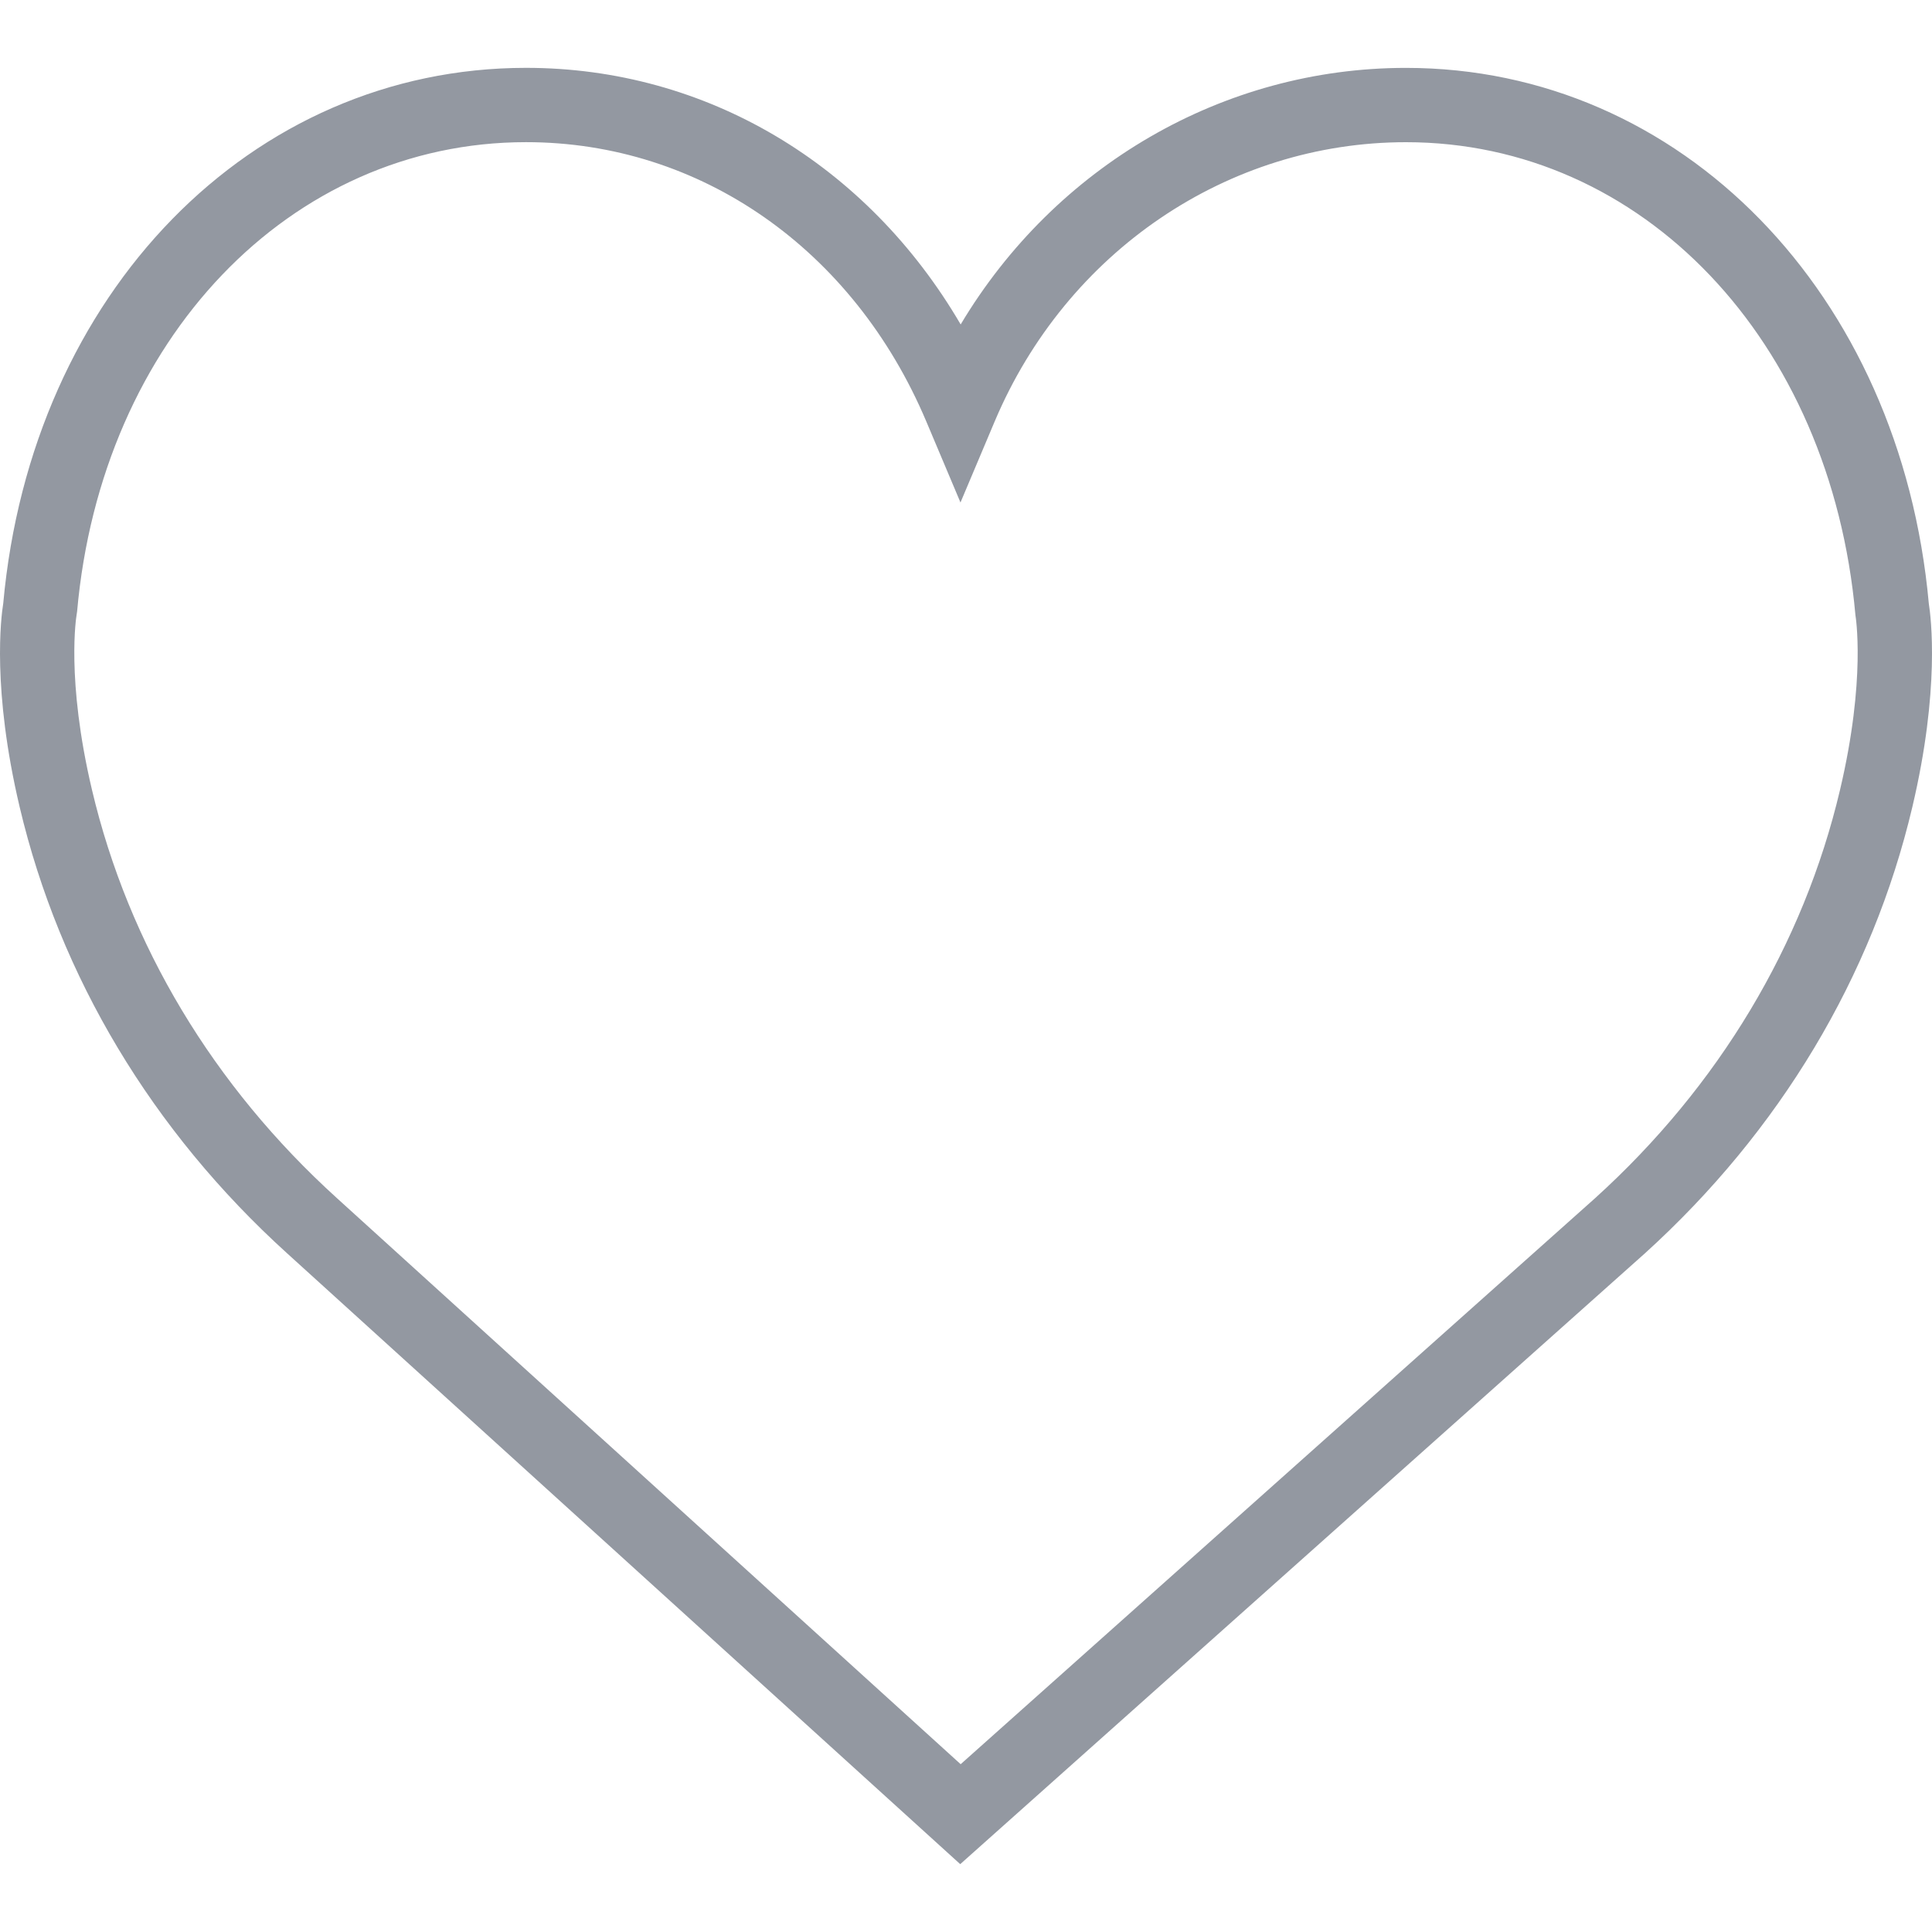
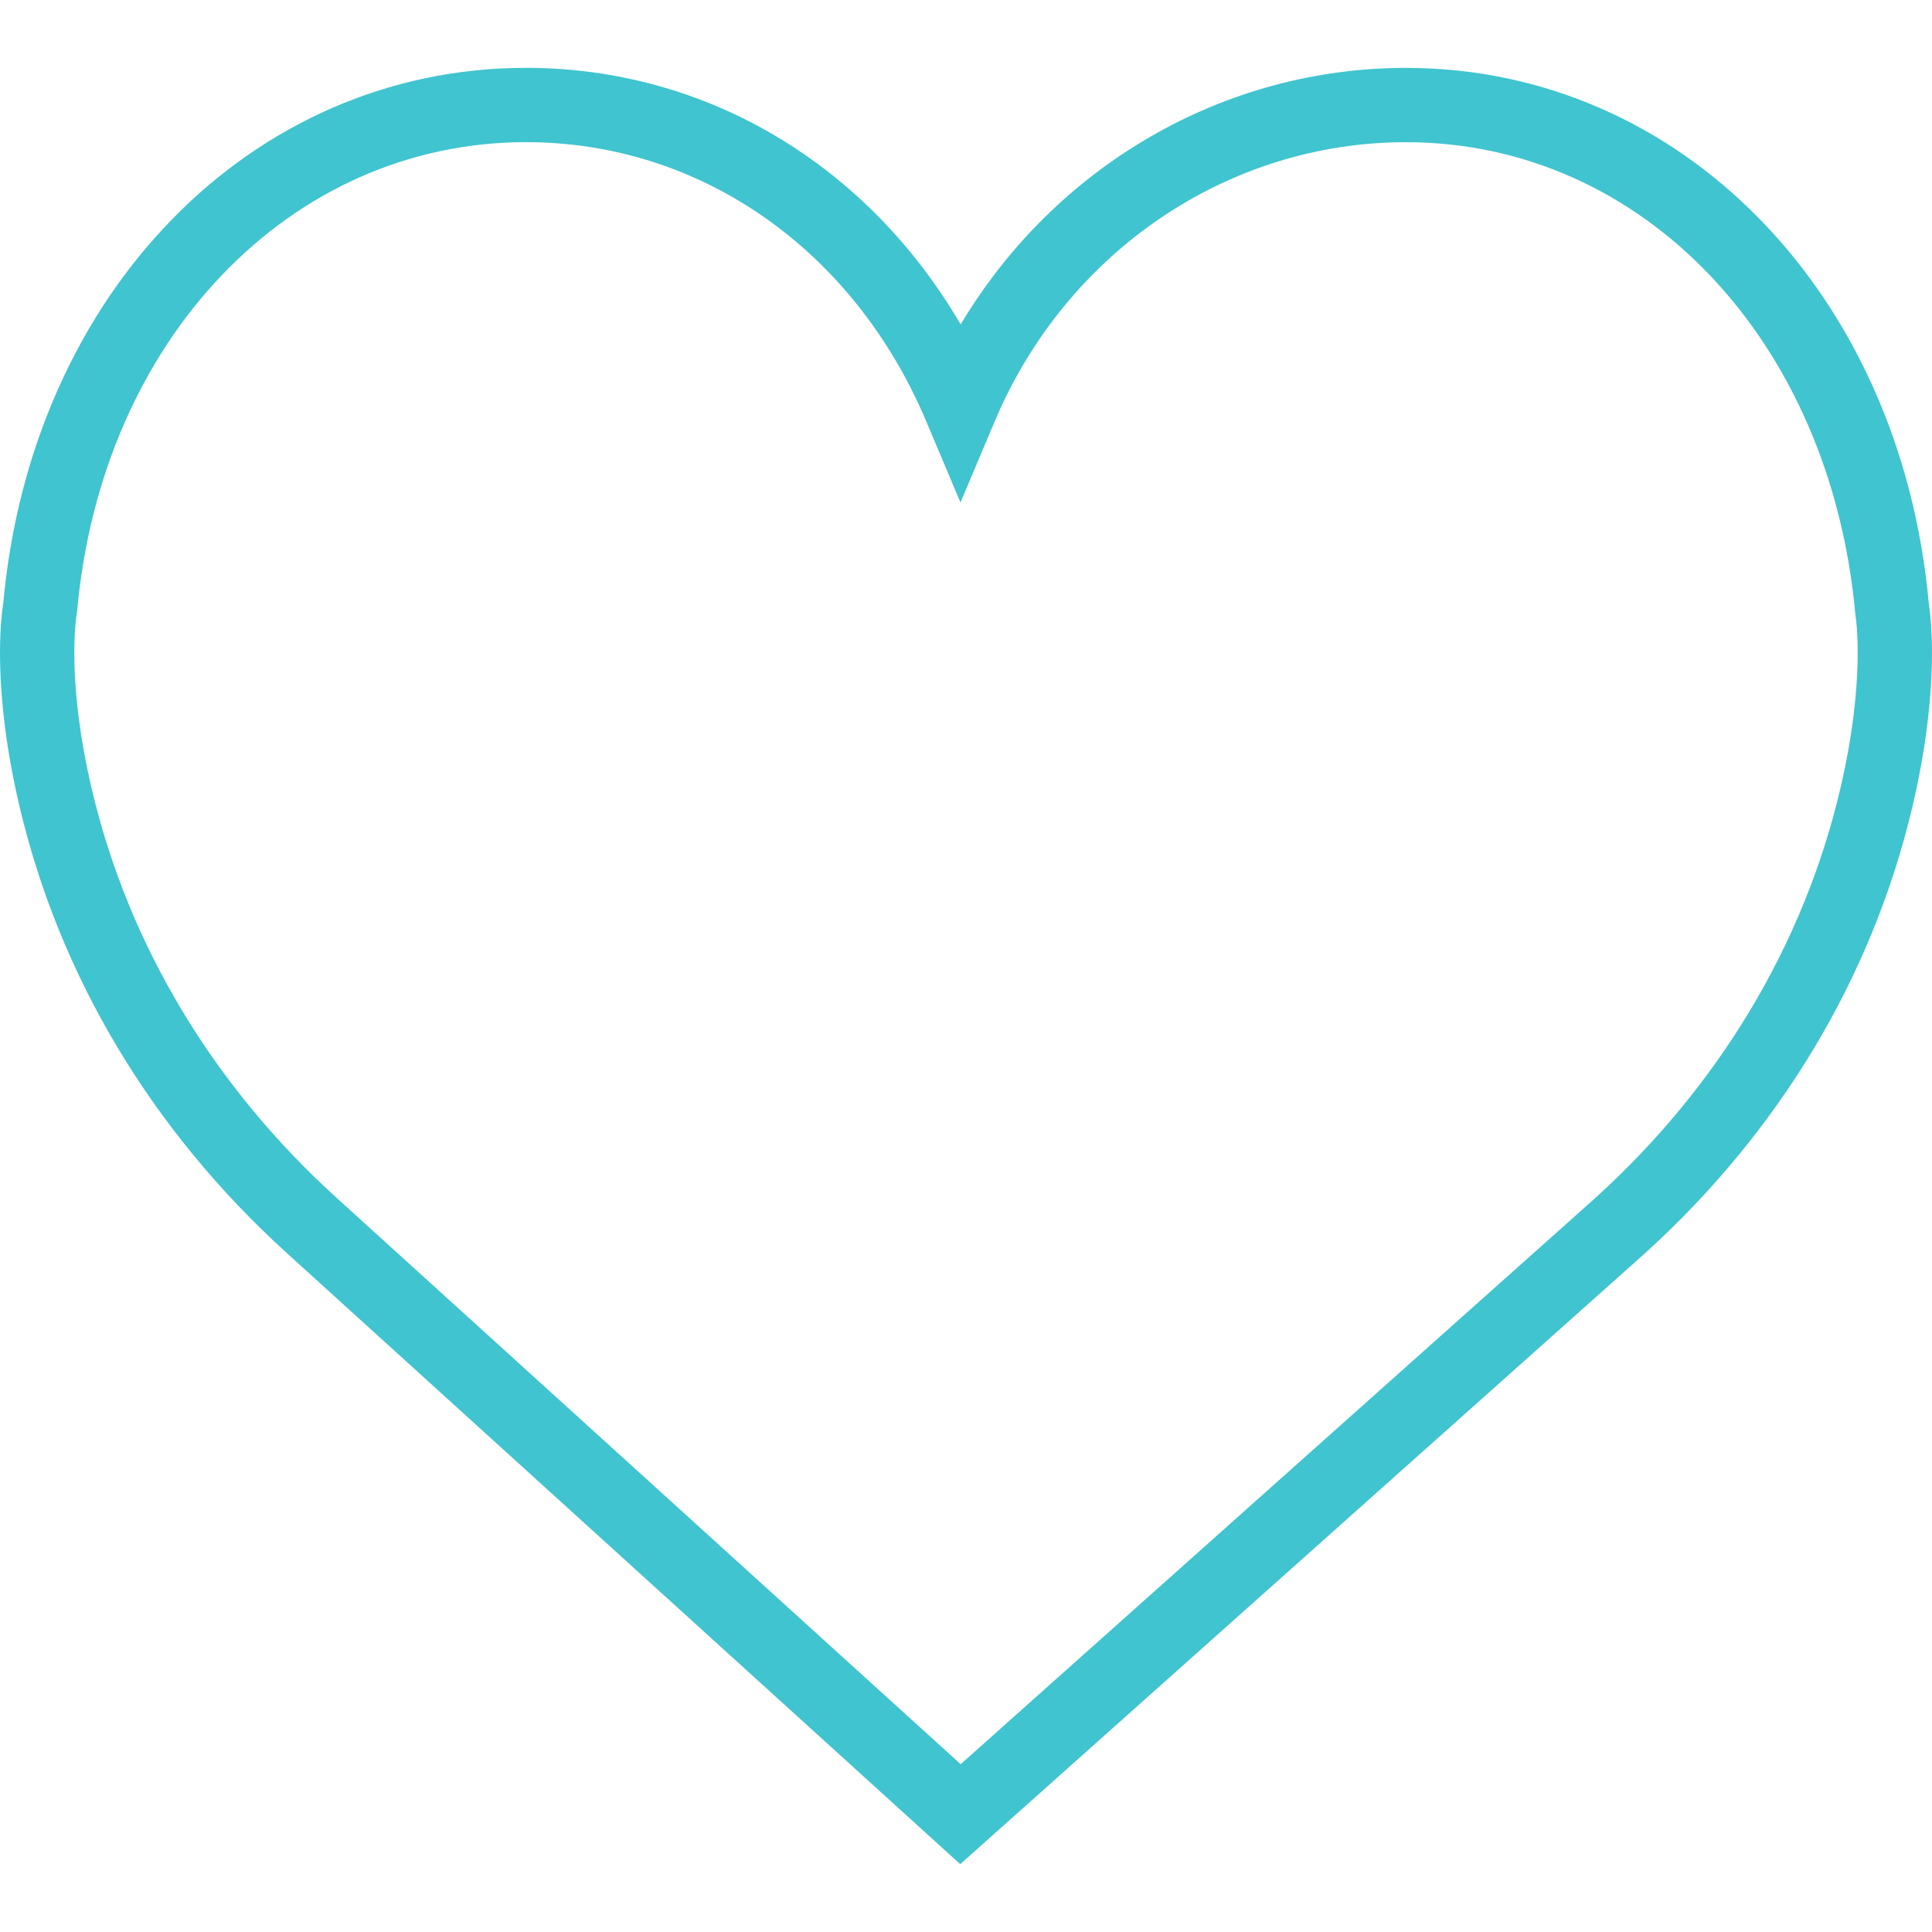
<svg xmlns="http://www.w3.org/2000/svg" viewBox="0 0 51.997 51.997" width="20" height="20">
-   <path d="M51.911 16.242c-.759-8.354-6.672-14.415-14.072-14.415-4.93 0-9.444 2.653-11.984 6.905-2.517-4.307-6.846-6.906-11.697-6.906C6.759 1.826.845 7.887.087 16.241c-.06.369-.306 2.311.442 5.478 1.078 4.568 3.568 8.723 7.199 12.013l18.115 16.439 18.426-16.438c3.631-3.291 6.121-7.445 7.199-12.014.748-3.166.502-5.108.443-5.477zm-2.39 5.019c-.984 4.172-3.265 7.973-6.59 10.985L25.855 47.481 9.072 32.25c-3.331-3.018-5.611-6.818-6.596-10.99-.708-2.997-.417-4.69-.416-4.701l.015-.101c.65-7.319 5.731-12.632 12.083-12.632 4.687 0 8.813 2.88 10.771 7.515l.921 2.183.921-2.183c1.927-4.564 6.271-7.514 11.069-7.514 6.351 0 11.433 5.313 12.096 12.727.002.016.293 1.71-.415 4.707z" fill="#9398a1" />
+   <path d="M51.911 16.242c-.759-8.354-6.672-14.415-14.072-14.415-4.93 0-9.444 2.653-11.984 6.905-2.517-4.307-6.846-6.906-11.697-6.906C6.759 1.826.845 7.887.087 16.241c-.06.369-.306 2.311.442 5.478 1.078 4.568 3.568 8.723 7.199 12.013l18.115 16.439 18.426-16.438c3.631-3.291 6.121-7.445 7.199-12.014.748-3.166.502-5.108.443-5.477zm-2.39 5.019c-.984 4.172-3.265 7.973-6.59 10.985L25.855 47.481 9.072 32.25c-3.331-3.018-5.611-6.818-6.596-10.99-.708-2.997-.417-4.69-.416-4.701l.015-.101c.65-7.319 5.731-12.632 12.083-12.632 4.687 0 8.813 2.88 10.771 7.515l.921 2.183.921-2.183c1.927-4.564 6.271-7.514 11.069-7.514 6.351 0 11.433 5.313 12.096 12.727.002.016.293 1.71-.415 4.707z" fill="#40c4cf" />
</svg>
